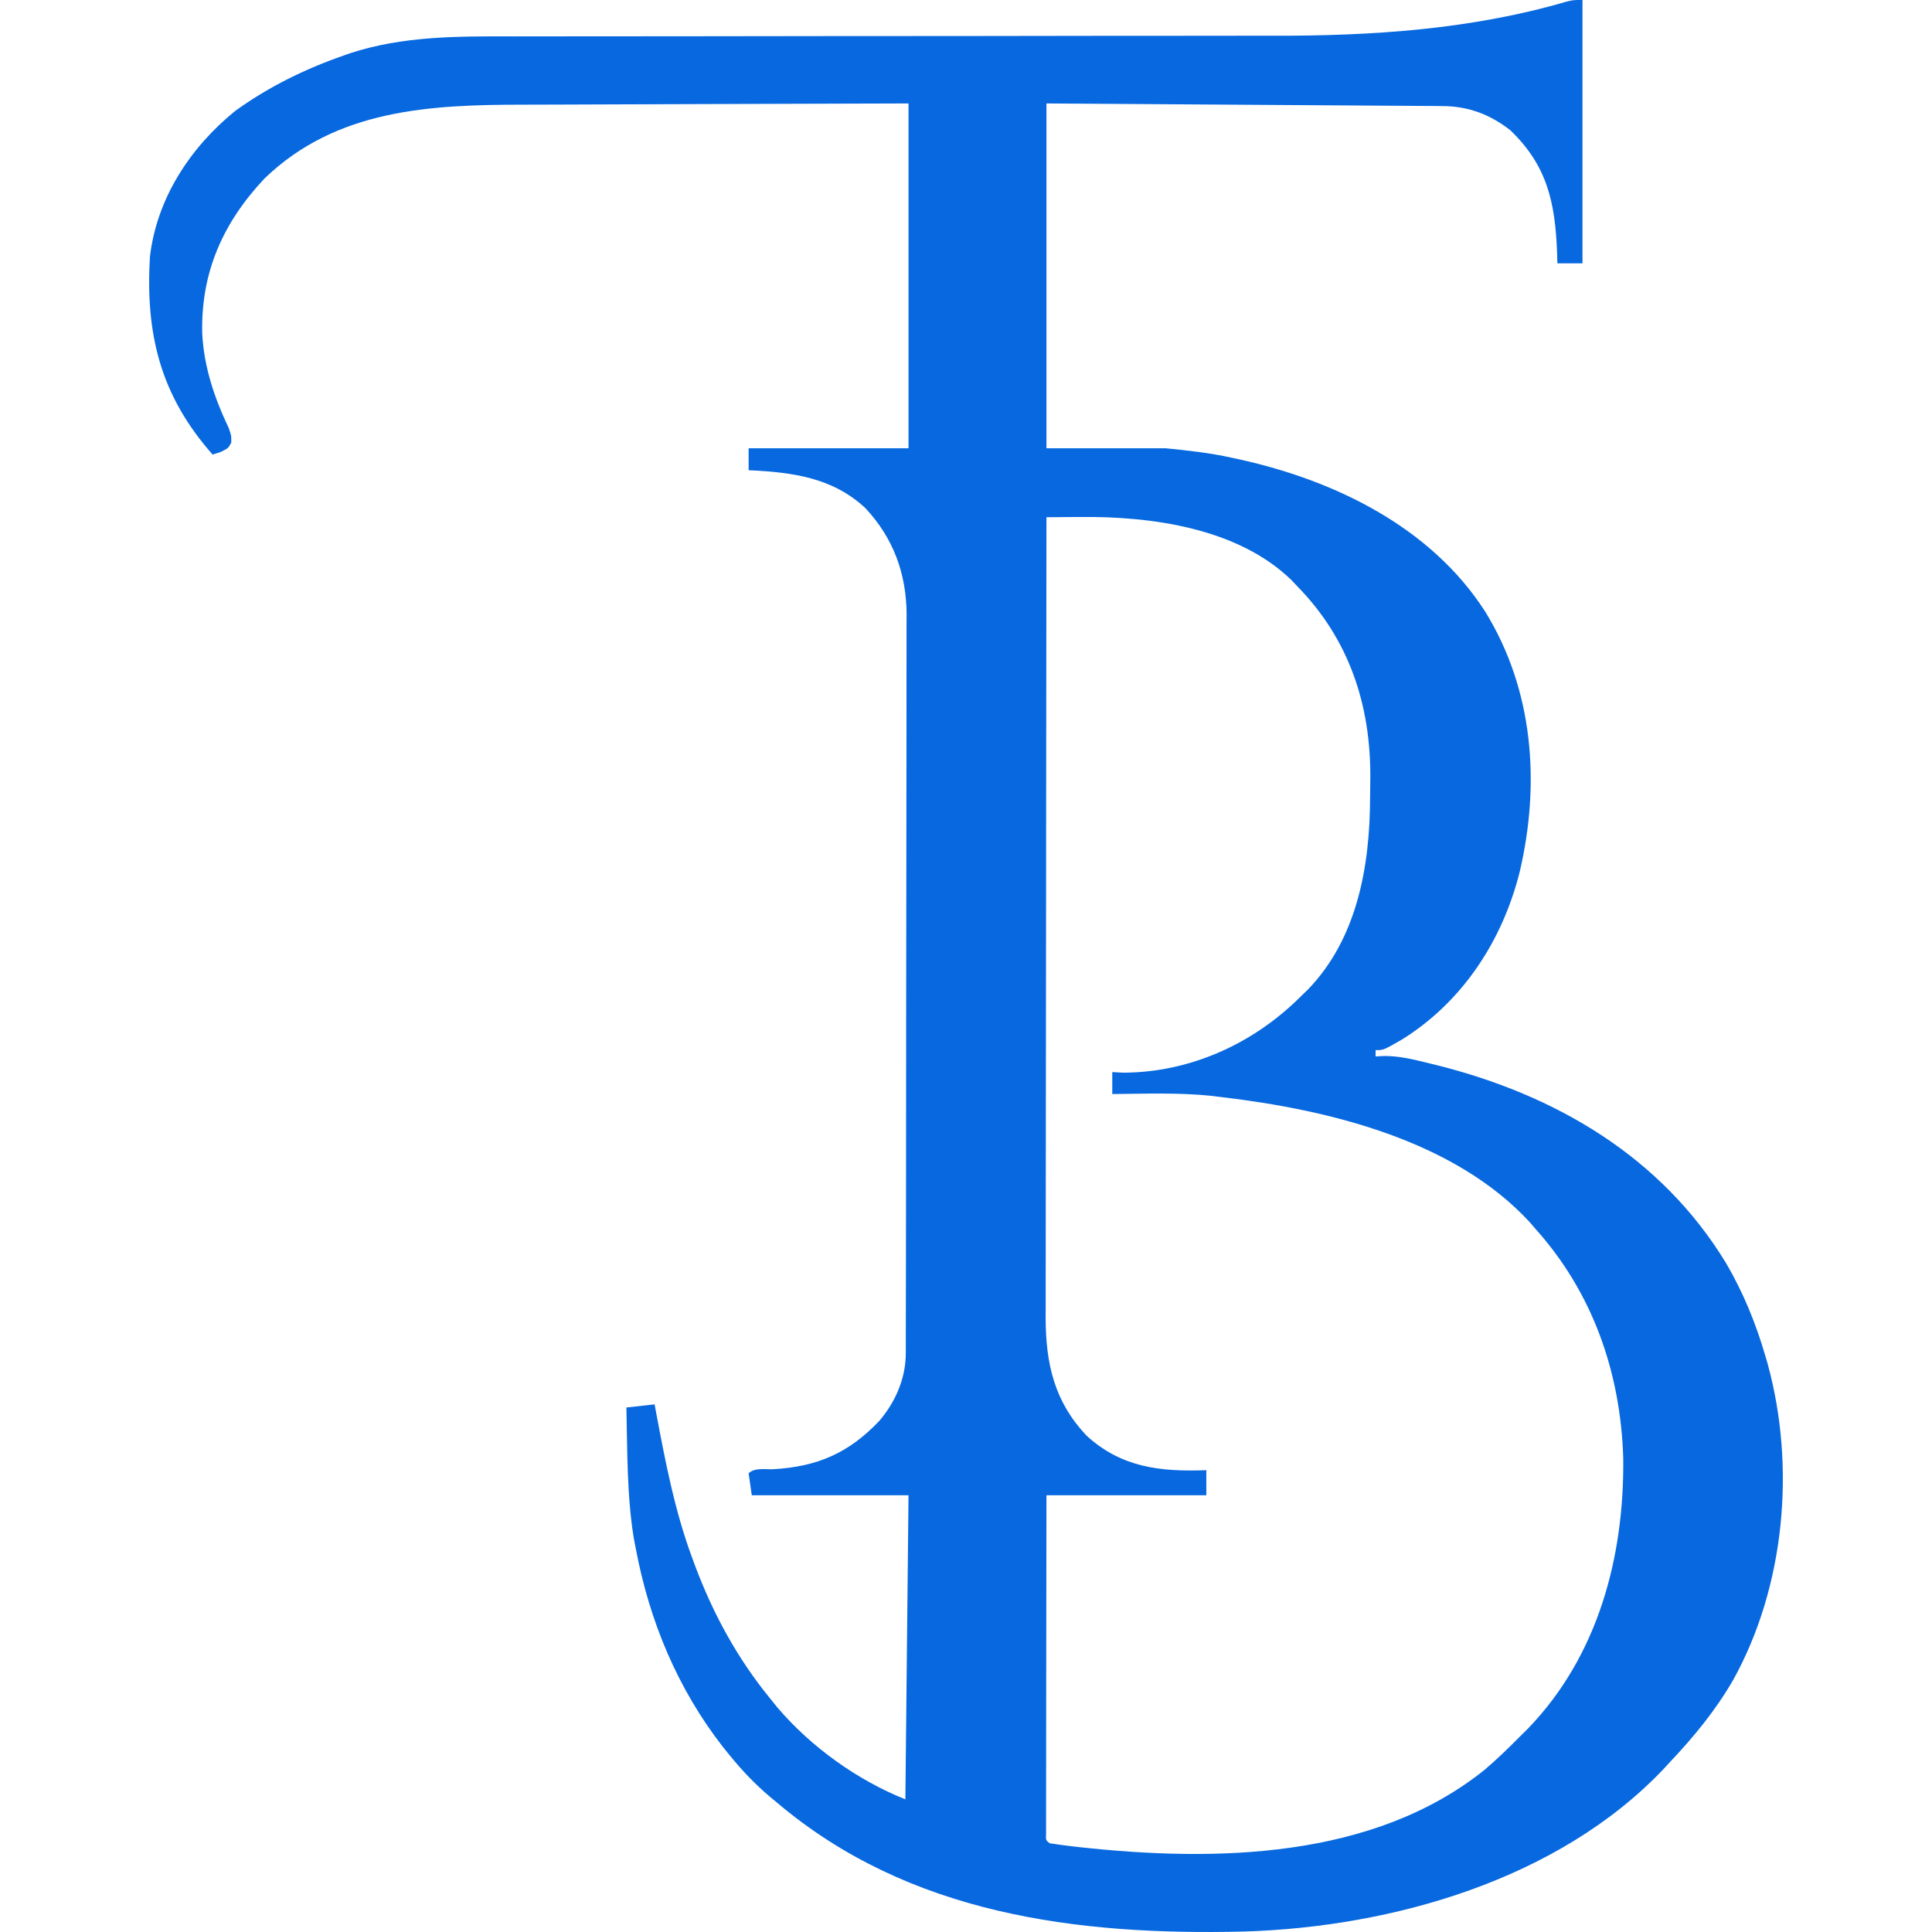
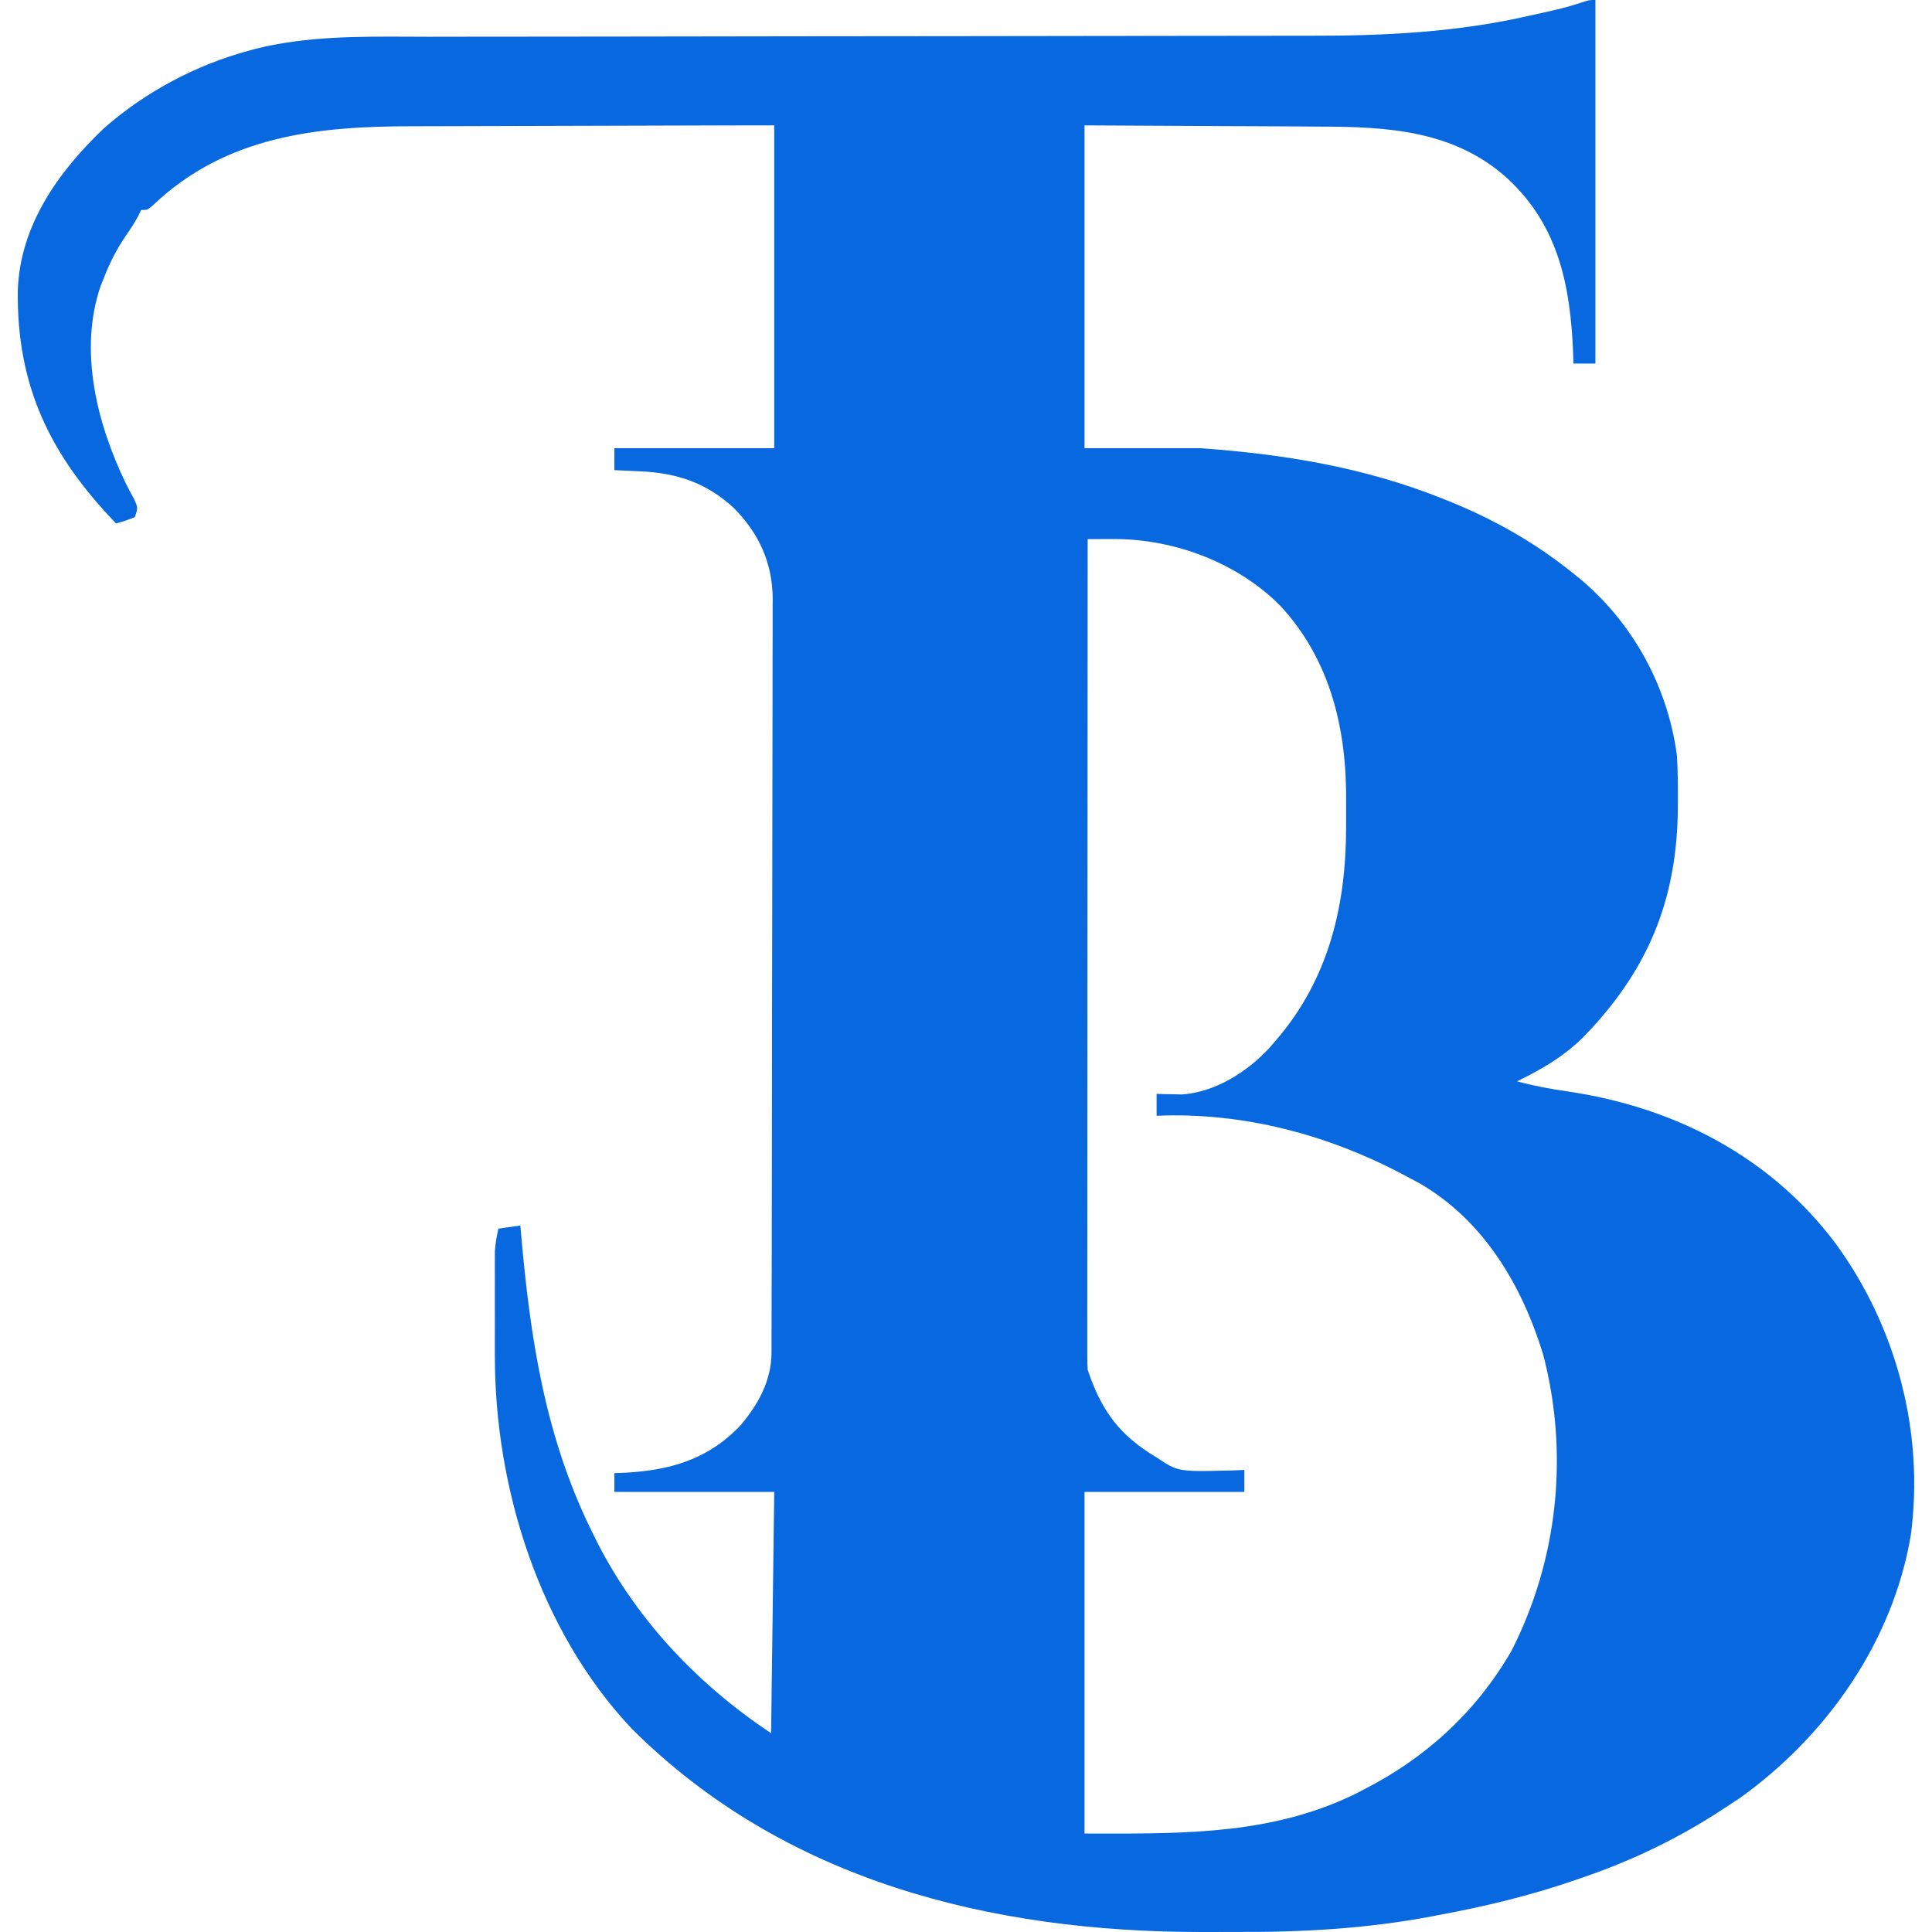
<svg xmlns="http://www.w3.org/2000/svg" width="100" height="100" viewBox="0 0 100 100" fill="none">
-   <path d="M81.909 0C81.909 4.498 81.909 8.995 81.909 13.629C81.481 13.629 81.052 13.629 80.611 13.629C80.605 13.437 80.599 13.245 80.593 13.048C80.495 10.498 80.09 8.577 78.177 6.745C77.136 5.926 76.004 5.5 74.69 5.491C74.418 5.489 74.418 5.489 74.141 5.486C73.943 5.485 73.746 5.484 73.541 5.483C73.333 5.482 73.124 5.48 72.908 5.478C72.336 5.474 71.763 5.471 71.191 5.467C70.592 5.464 69.994 5.459 69.395 5.455C68.262 5.447 67.129 5.44 65.996 5.433C64.464 5.423 62.933 5.412 61.401 5.402C58.989 5.385 56.576 5.37 54.164 5.354C54.164 11.244 54.164 17.134 54.164 23.202C56.198 23.202 58.233 23.202 60.329 23.202C61.503 23.318 62.597 23.437 63.737 23.689C63.961 23.738 63.961 23.738 64.19 23.787C69.107 24.877 74.061 27.283 76.869 31.65C79.368 35.695 79.735 40.525 78.664 45.107C77.778 48.669 75.714 51.843 72.571 53.802C71.61 54.355 71.61 54.355 71.2 54.355C71.2 54.462 71.2 54.569 71.2 54.68C71.355 54.673 71.51 54.666 71.669 54.658C72.449 54.659 73.174 54.838 73.928 55.025C74.078 55.061 74.227 55.098 74.381 55.135C80.511 56.673 85.99 59.863 89.345 65.387C90.24 66.919 90.885 68.503 91.381 70.206C91.439 70.405 91.439 70.405 91.498 70.608C92.951 75.926 92.394 82.114 89.706 86.96C88.799 88.523 87.69 89.879 86.452 91.187C86.333 91.317 86.213 91.447 86.09 91.581C80.649 97.296 72.068 99.745 64.389 99.976C55.73 100.187 47.036 99.087 40.21 93.296C40.038 93.154 40.038 93.154 39.862 93.009C39.087 92.354 38.415 91.65 37.776 90.863C37.662 90.723 37.549 90.583 37.432 90.439C35.074 87.418 33.615 83.911 32.908 80.154C32.874 79.975 32.839 79.797 32.804 79.613C32.444 77.391 32.475 75.099 32.422 72.852C32.904 72.799 33.385 72.745 33.882 72.69C33.919 72.887 33.919 72.887 33.956 73.088C34.437 75.652 34.92 78.187 35.829 80.641C35.872 80.757 35.915 80.874 35.959 80.994C36.905 83.528 38.166 85.845 39.885 87.942C40.005 88.09 40.124 88.238 40.247 88.39C41.985 90.428 44.376 92.14 46.862 93.134C46.916 87.94 46.969 82.747 47.025 77.395C44.347 77.395 41.67 77.395 38.912 77.395C38.858 77.021 38.805 76.646 38.749 76.26C39.054 75.955 39.6 76.061 40.007 76.047C42.313 75.919 43.949 75.204 45.534 73.522C46.363 72.532 46.881 71.338 46.884 70.04C46.884 69.899 46.885 69.759 46.885 69.614C46.885 69.461 46.885 69.307 46.885 69.149C46.886 68.986 46.886 68.822 46.886 68.653C46.888 68.104 46.888 67.554 46.888 67.004C46.889 66.61 46.89 66.216 46.891 65.823C46.893 64.752 46.894 63.681 46.895 62.611C46.895 61.941 46.896 61.272 46.897 60.603C46.899 58.75 46.9 56.896 46.901 55.043C46.901 54.924 46.901 54.805 46.901 54.683C46.901 54.564 46.901 54.445 46.901 54.323C46.901 54.082 46.901 53.841 46.901 53.6C46.901 53.481 46.901 53.361 46.901 53.238C46.902 51.303 46.905 49.369 46.909 47.434C46.912 45.447 46.914 43.459 46.915 41.471C46.915 40.356 46.916 39.24 46.919 38.125C46.921 37.075 46.922 36.025 46.92 34.975C46.92 34.591 46.921 34.206 46.922 33.821C46.925 33.295 46.923 32.768 46.922 32.242C46.923 32.091 46.925 31.94 46.926 31.784C46.91 29.675 46.234 27.843 44.795 26.303C43.09 24.71 40.998 24.443 38.749 24.338C38.749 23.963 38.749 23.589 38.749 23.202C41.48 23.202 44.211 23.202 47.025 23.202C47.025 17.313 47.025 11.423 47.025 5.354C42.691 5.364 42.691 5.364 38.358 5.38C36.589 5.388 34.82 5.395 33.051 5.398C31.762 5.401 30.473 5.405 29.184 5.412C28.502 5.416 27.821 5.418 27.14 5.418C22.249 5.418 17.413 5.652 13.691 9.238C11.53 11.537 10.399 14.103 10.466 17.241C10.55 18.976 11.095 20.594 11.839 22.155C11.977 22.553 11.977 22.553 11.969 22.911C11.815 23.202 11.815 23.202 11.399 23.405C11.269 23.445 11.138 23.485 11.004 23.527C8.306 20.478 7.525 17.303 7.759 13.305C8.107 10.277 9.839 7.643 12.156 5.756C13.881 4.503 15.787 3.568 17.798 2.87C17.903 2.833 18.008 2.795 18.116 2.757C20.855 1.862 23.676 1.876 26.525 1.884C27.102 1.885 27.679 1.883 28.256 1.882C29.254 1.88 30.252 1.88 31.249 1.88C32.697 1.882 34.145 1.879 35.592 1.877C37.949 1.872 40.306 1.869 42.663 1.868C42.804 1.868 42.944 1.868 43.089 1.867C44.087 1.867 45.084 1.866 46.081 1.866C47.217 1.865 48.353 1.865 49.488 1.864C49.628 1.864 49.768 1.864 49.912 1.864C52.259 1.862 54.605 1.859 56.952 1.854C58.392 1.852 59.833 1.851 61.274 1.852C62.264 1.852 63.255 1.851 64.246 1.849C64.814 1.848 65.382 1.847 65.951 1.849C71.018 1.86 76.166 1.521 81.054 0.092C81.422 0 81.422 0 81.909 0ZM54.164 26.772C54.156 32.196 54.151 37.62 54.147 43.043C54.147 43.684 54.146 44.325 54.146 44.966C54.146 45.094 54.146 45.221 54.146 45.353C54.144 47.416 54.142 49.48 54.139 51.544C54.136 53.662 54.134 55.781 54.133 57.9C54.133 59.206 54.131 60.513 54.129 61.819C54.127 62.823 54.127 63.826 54.127 64.829C54.127 65.24 54.126 65.65 54.125 66.061C54.123 66.623 54.124 67.185 54.125 67.747C54.124 67.908 54.123 68.069 54.122 68.235C54.132 70.605 54.577 72.548 56.236 74.306C58.053 75.971 60.087 76.183 62.439 76.097C62.439 76.526 62.439 76.954 62.439 77.395C59.708 77.395 56.977 77.395 54.164 77.395C54.159 80.564 54.159 80.564 54.156 83.732C54.155 85.023 54.154 86.314 54.151 87.606C54.15 88.646 54.149 89.687 54.148 90.727C54.148 91.125 54.147 91.523 54.147 91.921C54.145 92.476 54.145 93.031 54.145 93.587C54.145 93.753 54.144 93.919 54.144 94.091C54.144 94.241 54.144 94.391 54.144 94.546C54.144 94.678 54.144 94.809 54.144 94.945C54.131 95.246 54.131 95.246 54.326 95.406C54.725 95.469 55.121 95.522 55.523 95.568C55.646 95.582 55.77 95.596 55.897 95.611C62.92 96.374 71.074 96.236 76.847 91.602C77.483 91.061 78.078 90.483 78.664 89.889C78.879 89.677 78.879 89.677 79.098 89.46C82.721 85.702 84.077 80.578 84.019 75.464C83.88 71.044 82.447 66.919 79.475 63.604C79.38 63.493 79.284 63.382 79.186 63.268C75.26 59.005 68.762 57.442 63.25 56.789C63.08 56.768 62.909 56.746 62.734 56.724C61.025 56.543 59.288 56.613 57.571 56.627C57.571 56.252 57.571 55.877 57.571 55.491C57.758 55.501 57.946 55.511 58.139 55.522C61.605 55.511 64.874 54.021 67.306 51.597C67.433 51.474 67.561 51.35 67.692 51.223C70.242 48.595 70.905 44.847 70.915 41.314C70.916 40.975 70.921 40.636 70.927 40.296C70.957 36.491 69.835 33.089 67.144 30.342C67.048 30.24 66.952 30.138 66.853 30.033C64.08 27.333 59.61 26.721 55.922 26.759C55.666 26.761 55.666 26.761 55.406 26.762C54.992 26.765 54.578 26.768 54.164 26.772Z" fill="#0768DF" />
+   <path fill-rule="evenodd" clip-rule="evenodd" d="M82.578 18.819V0C82.445 0 82.367 0 82.29 0.01C82.178 0.025 82.07 0.061 81.805 0.148C81.14 0.371 80.47 0.523 79.786 0.675L79.212 0.801C75.434 1.674 71.635 1.858 67.774 1.851C67.115 1.849 66.456 1.85 65.798 1.852C64.652 1.855 63.505 1.856 62.359 1.856C60.69 1.856 59.021 1.857 57.352 1.861C54.638 1.866 51.923 1.87 49.209 1.872L46.746 1.874C44.932 1.876 43.118 1.877 41.304 1.879L40.811 1.88C38.086 1.883 35.36 1.887 32.635 1.892C30.959 1.895 29.283 1.897 27.607 1.897C26.451 1.897 25.296 1.898 24.14 1.9L23.928 1.901C23.331 1.902 22.733 1.903 22.135 1.903C21.822 1.902 21.509 1.901 21.196 1.899C18.529 1.887 15.85 1.875 13.243 2.522L12.9 2.616C10.137 3.364 7.542 4.743 5.387 6.631C3.016 8.888 1.038 11.663 0.922 15.021C0.856 19.98 2.596 23.555 6.006 27.092C6.235 27.029 6.354 26.996 6.471 26.957C6.597 26.916 6.721 26.868 6.979 26.768C7.063 26.516 7.104 26.394 7.096 26.276C7.09 26.165 7.042 26.057 6.949 25.849C6.795 25.567 6.643 25.285 6.5 24.997C5.028 21.935 4.059 18.155 5.209 14.802L5.357 14.438C5.662 13.629 6.03 12.917 6.513 12.198C6.754 11.854 6.976 11.524 7.17 11.151L7.303 10.869C7.455 10.869 7.535 10.869 7.608 10.845C7.691 10.816 7.762 10.756 7.916 10.625C11.698 7.022 16.437 6.527 21.416 6.536C22.056 6.537 22.695 6.535 23.334 6.531C24.543 6.525 25.753 6.521 26.963 6.521C28.623 6.52 30.284 6.514 31.944 6.507C33.977 6.501 34.993 6.498 36.009 6.495C37.025 6.493 38.041 6.492 40.074 6.489V23.199H31.8V24.334C32.108 24.348 32.417 24.361 32.725 24.376L33.108 24.395C35.022 24.474 36.566 24.985 37.984 26.296C39.286 27.614 39.978 29.122 39.996 30.99L39.991 31.456C39.993 31.994 39.994 32.531 39.991 33.068C39.989 33.46 39.988 33.853 39.988 34.245C39.99 35.316 39.989 36.387 39.985 37.458C39.981 38.596 39.98 39.734 39.979 40.872C39.979 42.9 39.976 44.927 39.971 46.955C39.965 48.929 39.961 50.902 39.96 52.876L39.959 54.717C39.957 56.608 39.955 58.499 39.952 60.389L39.95 62.095C39.948 63.301 39.947 64.508 39.944 65.714L39.94 66.919C39.94 67.48 39.939 68.041 39.937 68.602L39.935 69.108L39.936 69.582L39.933 70.016C39.93 71.455 39.247 72.693 38.33 73.774C36.636 75.563 34.645 76.119 32.223 76.235L31.8 76.248V77.221H40.074L39.912 89.713C36.158 87.21 33.029 83.932 30.947 79.903L30.665 79.33C28.216 74.408 27.438 69.243 26.968 63.834L26.933 63.432L25.798 63.594C25.709 63.991 25.637 64.37 25.615 64.776L25.614 65.159L25.613 65.597L25.614 66.066C25.614 66.396 25.613 66.727 25.613 67.058C25.614 67.576 25.615 68.095 25.614 68.614C25.614 68.953 25.613 69.292 25.613 69.631L25.614 70.121C25.599 77.003 27.918 84.407 32.704 89.482C40.602 97.355 51.308 100.009 62.228 100C62.842 99.997 63.457 99.994 64.071 99.997C67.444 100.014 70.764 99.821 74.083 99.196L74.467 99.122C76.877 98.676 79.211 98.114 81.53 97.314L81.929 97.175C84.344 96.349 86.594 95.287 88.751 93.918L89.23 93.606C89.505 93.43 89.779 93.251 90.051 93.069C94.562 89.842 97.97 84.97 98.9 79.476C99.618 74.15 98.158 68.66 95.004 64.355C91.622 59.853 86.662 57.307 81.154 56.495C80.258 56.366 79.396 56.206 78.522 55.969C79.781 55.356 80.856 54.734 81.875 53.759C85.271 50.305 86.814 46.62 86.845 41.795L86.847 41.47C86.85 40.677 86.844 39.889 86.796 39.097C86.328 35.582 84.57 32.334 81.867 30.031L81.442 29.688C79.465 28.088 77.333 26.884 74.981 25.935L74.629 25.794C70.588 24.183 66.467 23.511 62.137 23.199H56.135V6.489L63.911 6.53L64.266 6.531C65.293 6.534 66.32 6.537 67.347 6.545C67.66 6.548 67.973 6.55 68.286 6.553C71.818 6.554 75.286 6.748 78.036 9.247C80.67 11.687 81.287 14.805 81.424 18.265L81.442 18.819H82.578ZM57.228 27.902C56.917 27.902 56.607 27.903 56.297 27.904C56.293 33.244 56.29 38.584 56.289 43.925L56.288 46.244C56.287 48.326 56.286 50.408 56.285 52.49C56.283 54.633 56.282 56.776 56.282 58.919C56.281 60.239 56.281 61.56 56.28 62.881C56.279 63.795 56.278 64.708 56.278 65.622L56.278 66.893L56.278 66.91C56.278 67.497 56.277 68.084 56.277 68.671L56.277 69.204L56.276 69.706L56.277 70.163C56.277 70.407 56.282 70.651 56.297 70.894C56.934 72.806 57.764 74.074 59.454 75.181L59.866 75.437C60.238 75.687 60.485 75.853 60.756 75.961C61.291 76.174 61.918 76.157 63.785 76.109L64.408 76.086V77.221H56.135V94.904C56.377 94.904 56.618 94.905 56.86 94.905C61.501 94.91 65.946 94.916 70.178 92.84L70.573 92.633C73.802 90.991 76.389 88.621 78.218 85.475C80.645 80.748 81.225 75.214 79.861 70.063C78.758 66.5 76.792 63.173 73.486 61.254L73.007 60.998C69.088 58.859 64.765 57.636 60.278 57.737L59.866 57.754V56.618L60.222 56.63L60.697 56.638L61.165 56.65C62.894 56.537 64.555 55.481 65.702 54.241L66.031 53.86C68.762 50.707 69.669 46.904 69.674 42.833C69.672 42.42 69.671 42.007 69.675 41.593C69.722 37.812 68.89 34.162 66.244 31.331C64.059 29.14 60.838 27.919 57.751 27.901L57.228 27.902Z" fill="#0768DF" />
</svg>
